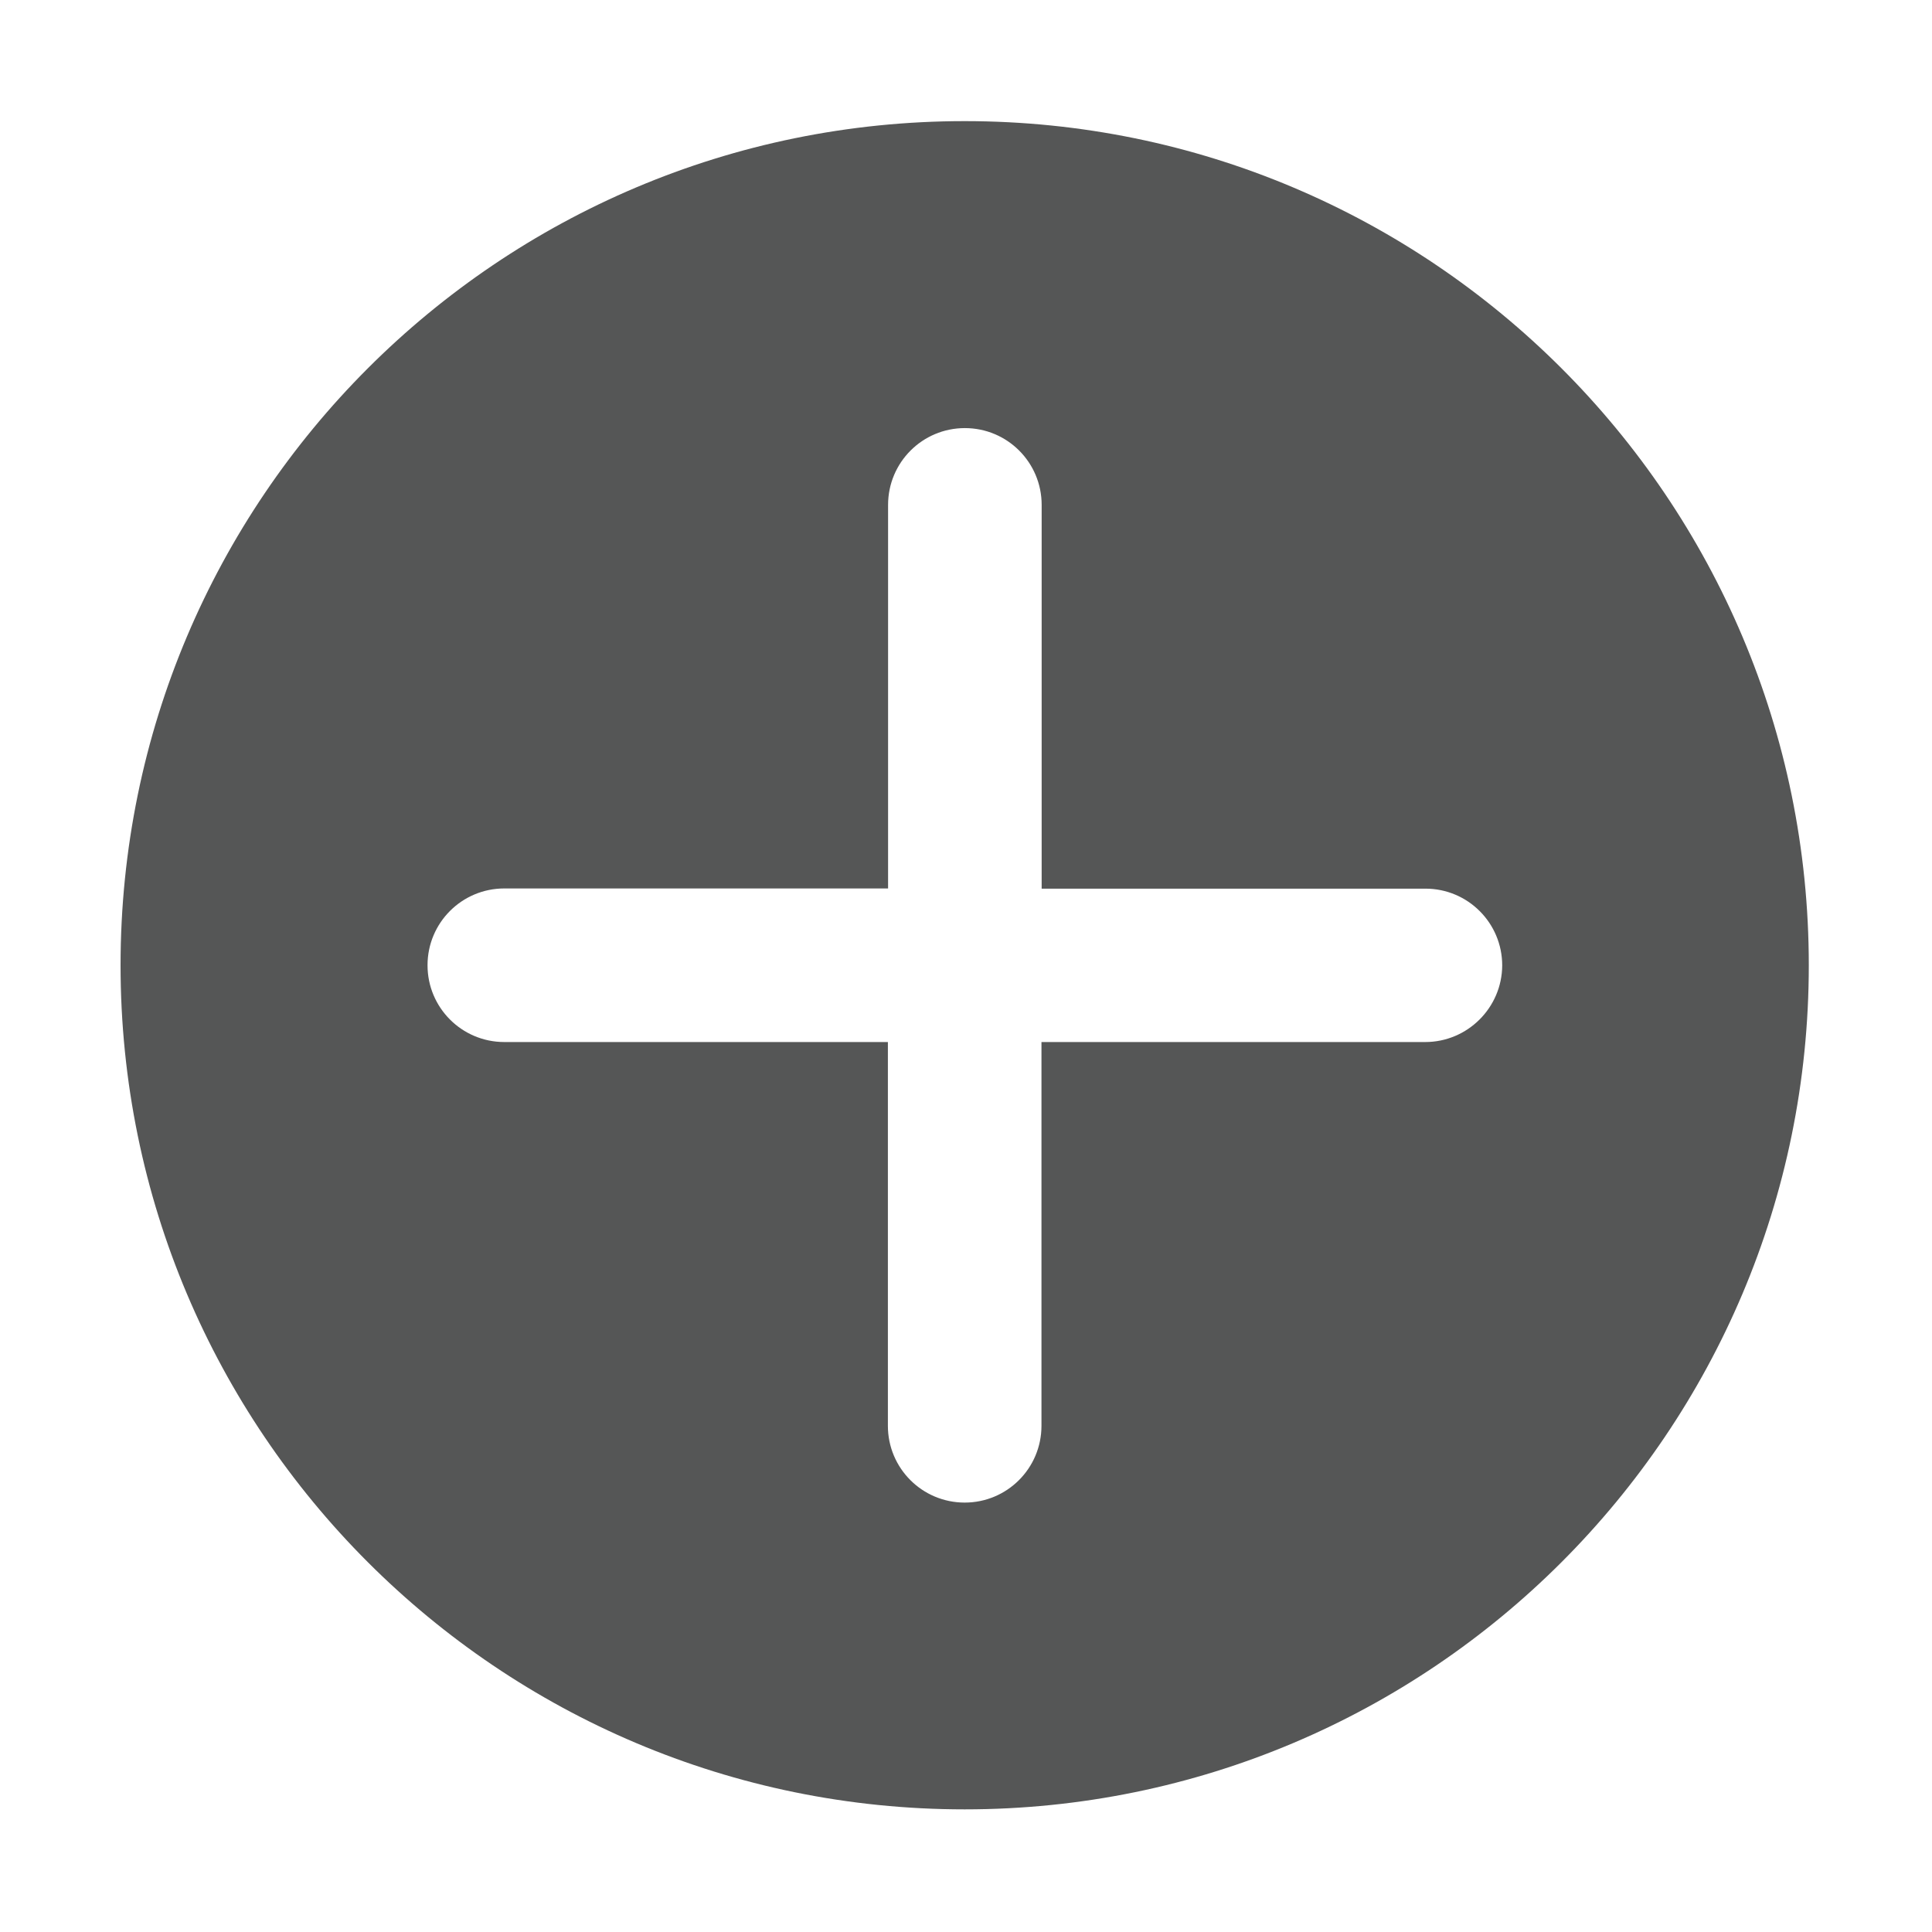
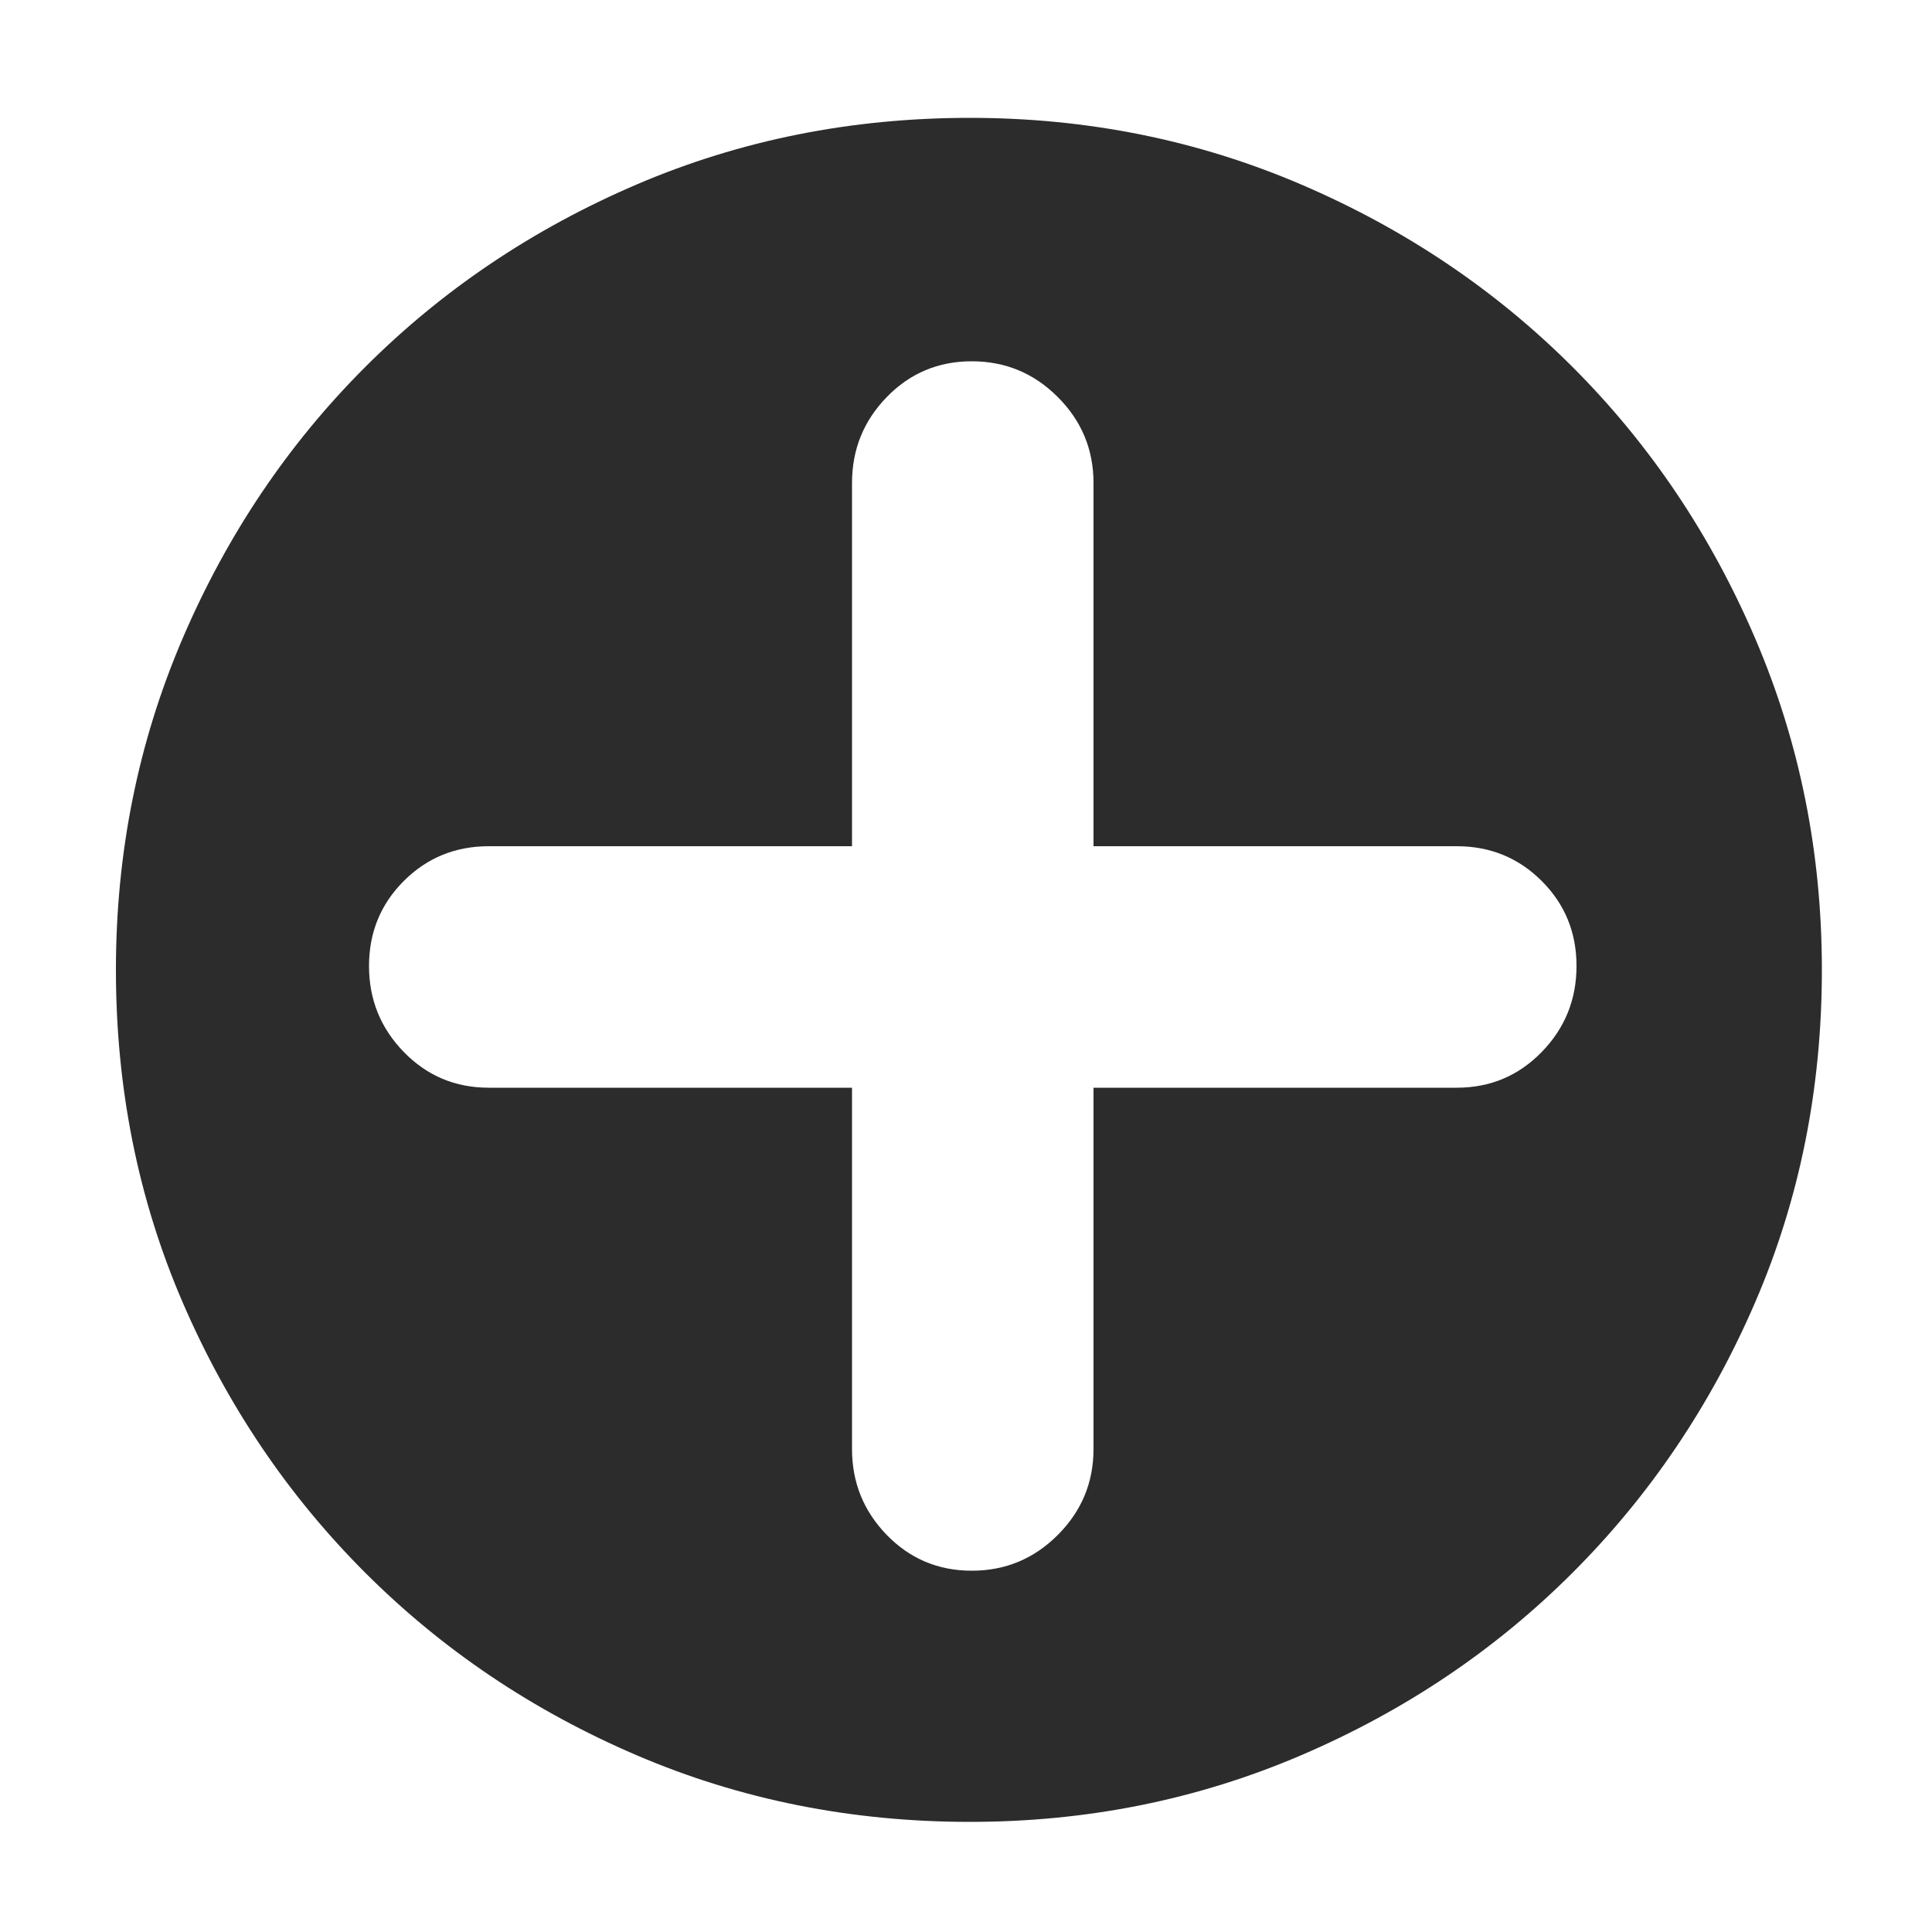
- <svg xmlns="http://www.w3.org/2000/svg" t="1660537183343" class="icon" viewBox="0 0 1024 1024" version="1.1" p-id="2363" width="200" height="200">
+ <svg xmlns="http://www.w3.org/2000/svg" t="1661250212519" class="icon" viewBox="0 0 1024 1024" version="1.1" p-id="4220" width="200" height="200">
  <defs>
    <style type="text/css">@font-face { font-family: feedback-iconfont; src: url("//at.alicdn.com/t/font_1031158_u69w8yhxdu.woff2?t=1630033759944") format("woff2"), url("//at.alicdn.com/t/font_1031158_u69w8yhxdu.woff?t=1630033759944") format("woff"), url("//at.alicdn.com/t/font_1031158_u69w8yhxdu.ttf?t=1630033759944") format("truetype"); }
</style>
  </defs>
-   <path d="M511.3 64.2c-247.1 0-447.4 200.3-447.4 447.4S264.2 959 511.3 959s447.4-200.3 447.4-447.4S758.4 64.2 511.3 64.2z m244.1 488.1H552v203.4c0 22.5-18.2 40.7-40.7 40.7-22.5 0-40.7-18.2-40.7-40.7V552.3H267.3c-22.5 0-40.7-18.2-40.7-40.7 0-22.5 18.2-40.7 40.7-40.7h203.4V267.6c0-22.5 18.2-40.7 40.7-40.7 22.5 0 40.7 18.2 40.7 40.7V471h203.4c22.5 0 40.7 18.2 40.7 40.7-0.1 22.4-18.4 40.6-40.8 40.6z" fill="#555656" p-id="2364" />
+   <path d="M514.048 62.464q93.184 0 175.616 35.328t143.872 96.768 96.768 143.872 35.328 175.616q0 94.208-35.328 176.128t-96.768 143.36-143.872 96.768-175.616 35.328q-94.208 0-176.64-35.328t-143.872-96.768-96.768-143.36-35.328-176.128q0-93.184 35.328-175.616t96.768-143.872 143.872-96.768 176.64-35.328zM772.096 576.512q26.624 0 45.056-18.944t18.432-45.568-18.432-45.056-45.056-18.432l-192.512 0 0-192.512q0-26.624-18.944-45.568t-45.568-18.944-45.056 18.944-18.432 45.568l0 192.512-192.512 0q-26.624 0-45.056 18.432t-18.432 45.056 18.432 45.568 45.056 18.944l192.512 0 0 191.488q0 26.624 18.432 45.568t45.056 18.944 45.568-18.944 18.944-45.568l0-191.488 192.512 0z" p-id="4221" fill="#2c2c2c" />
</svg>
